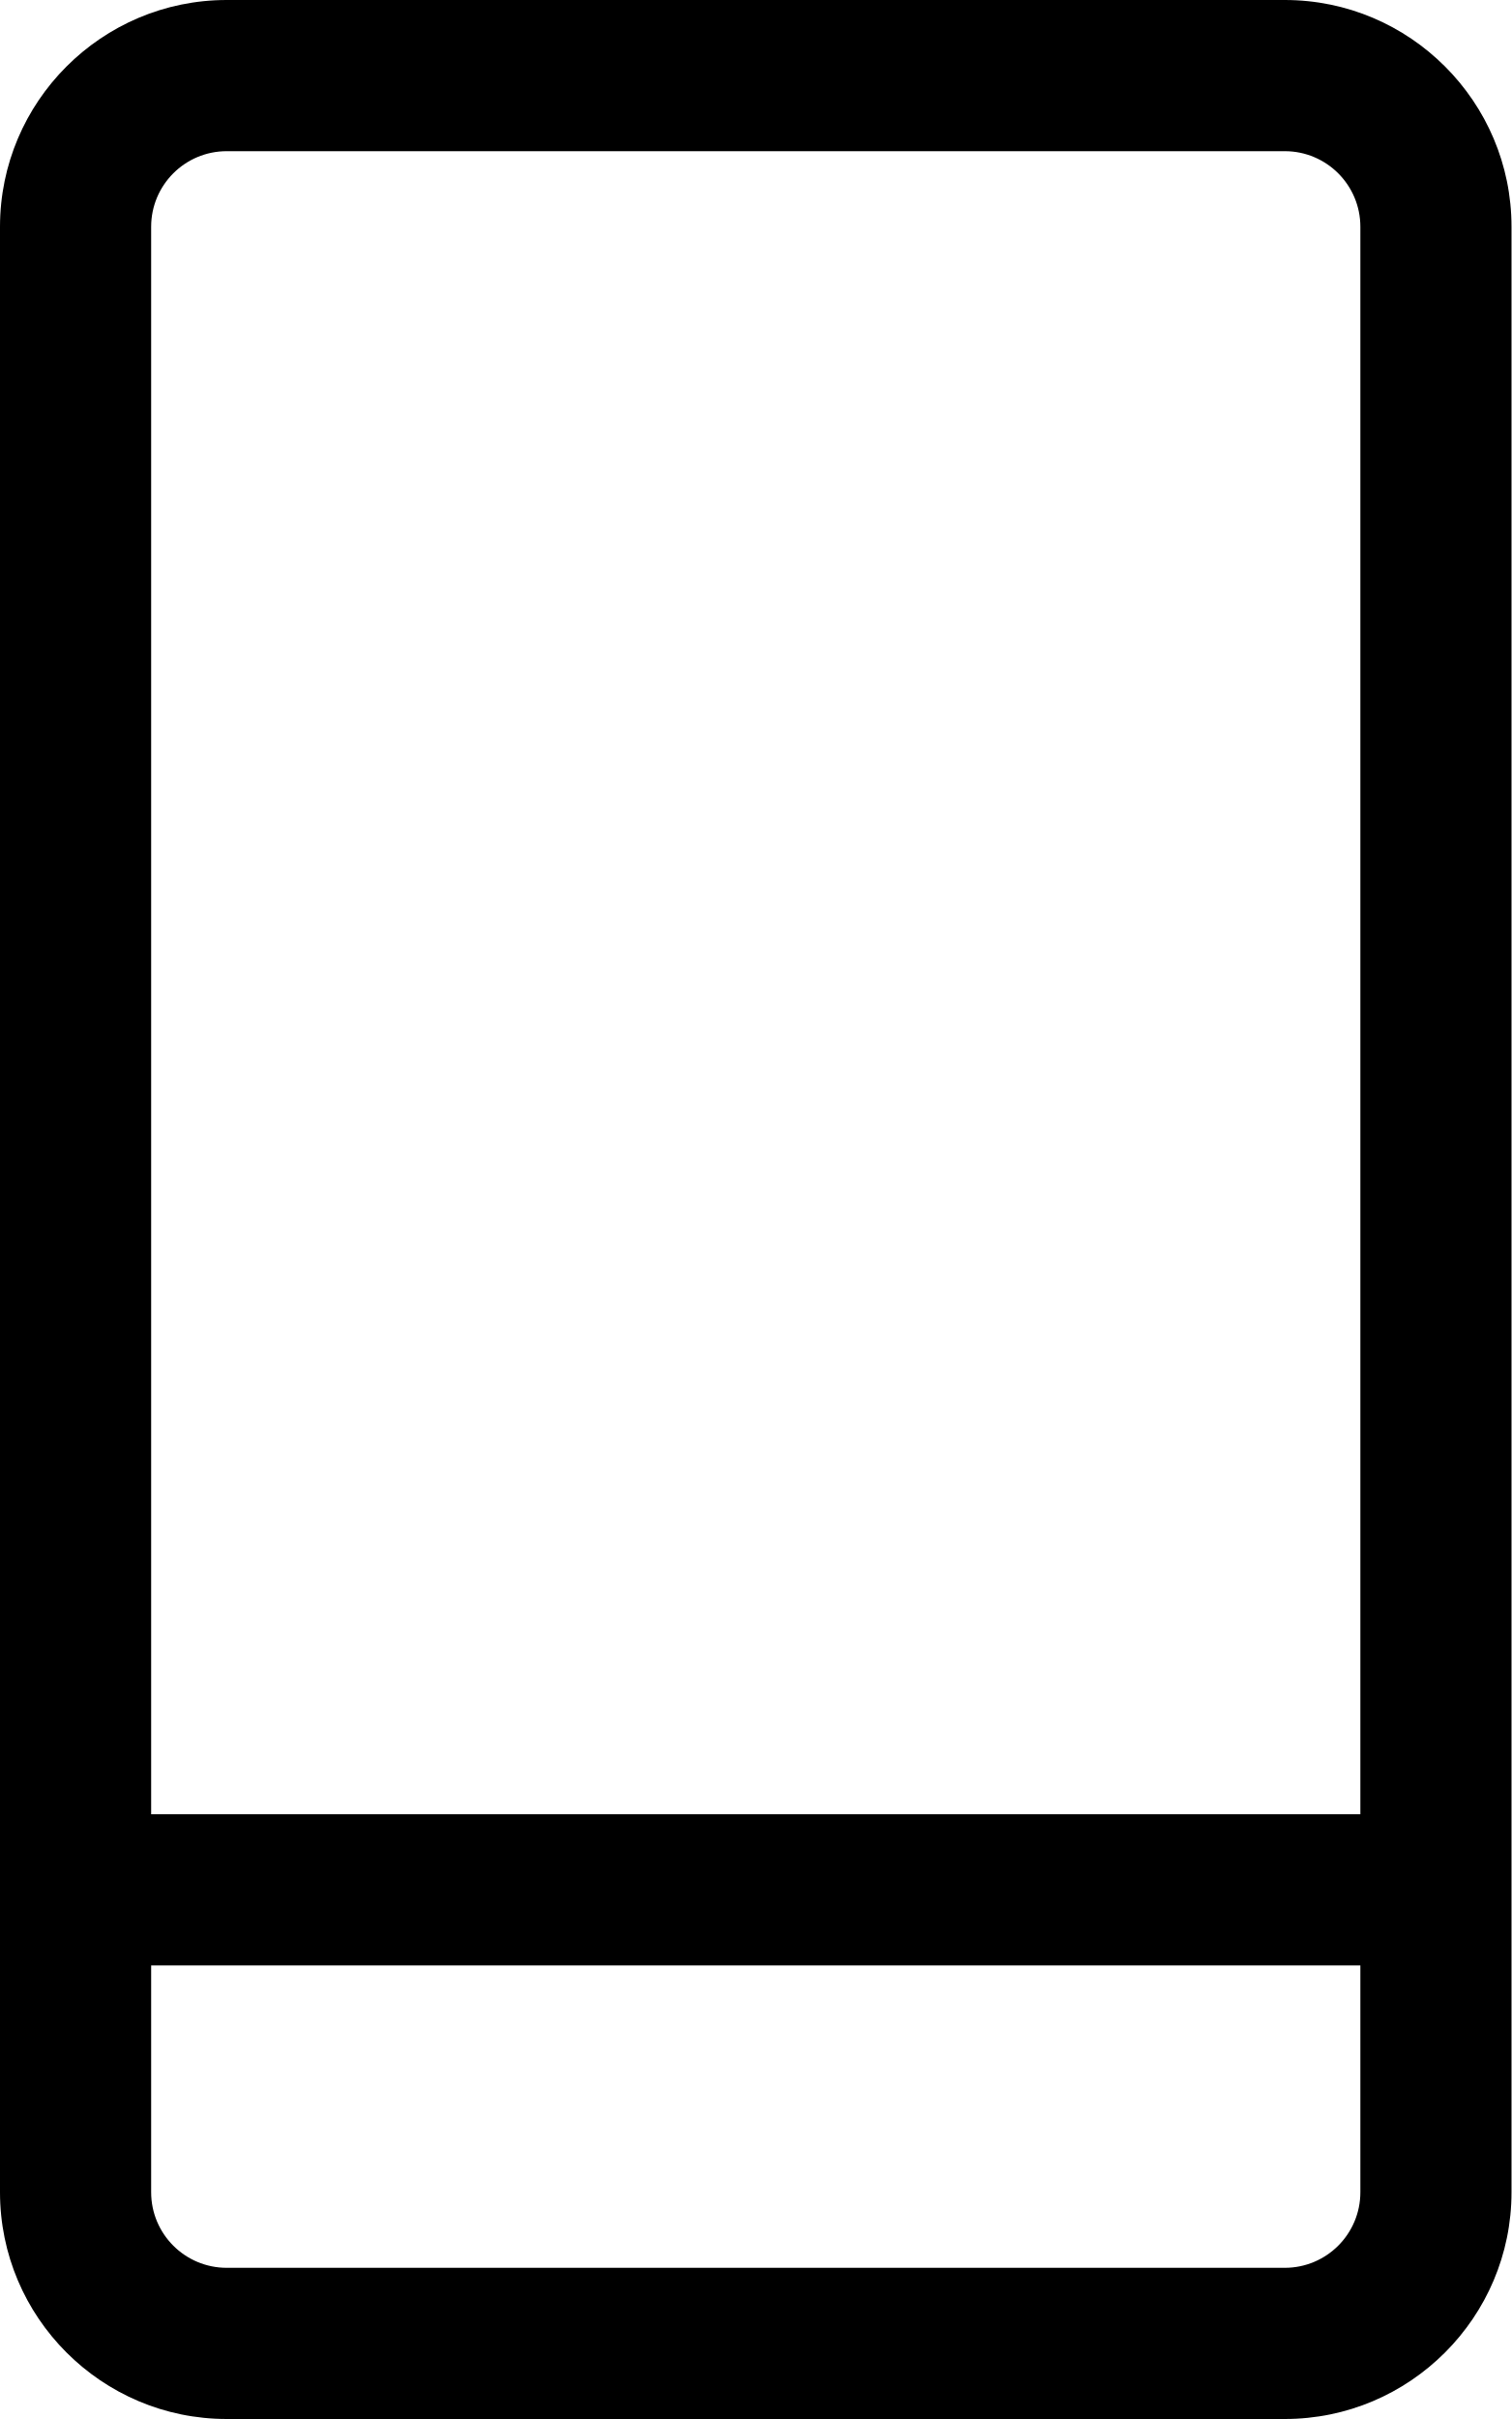
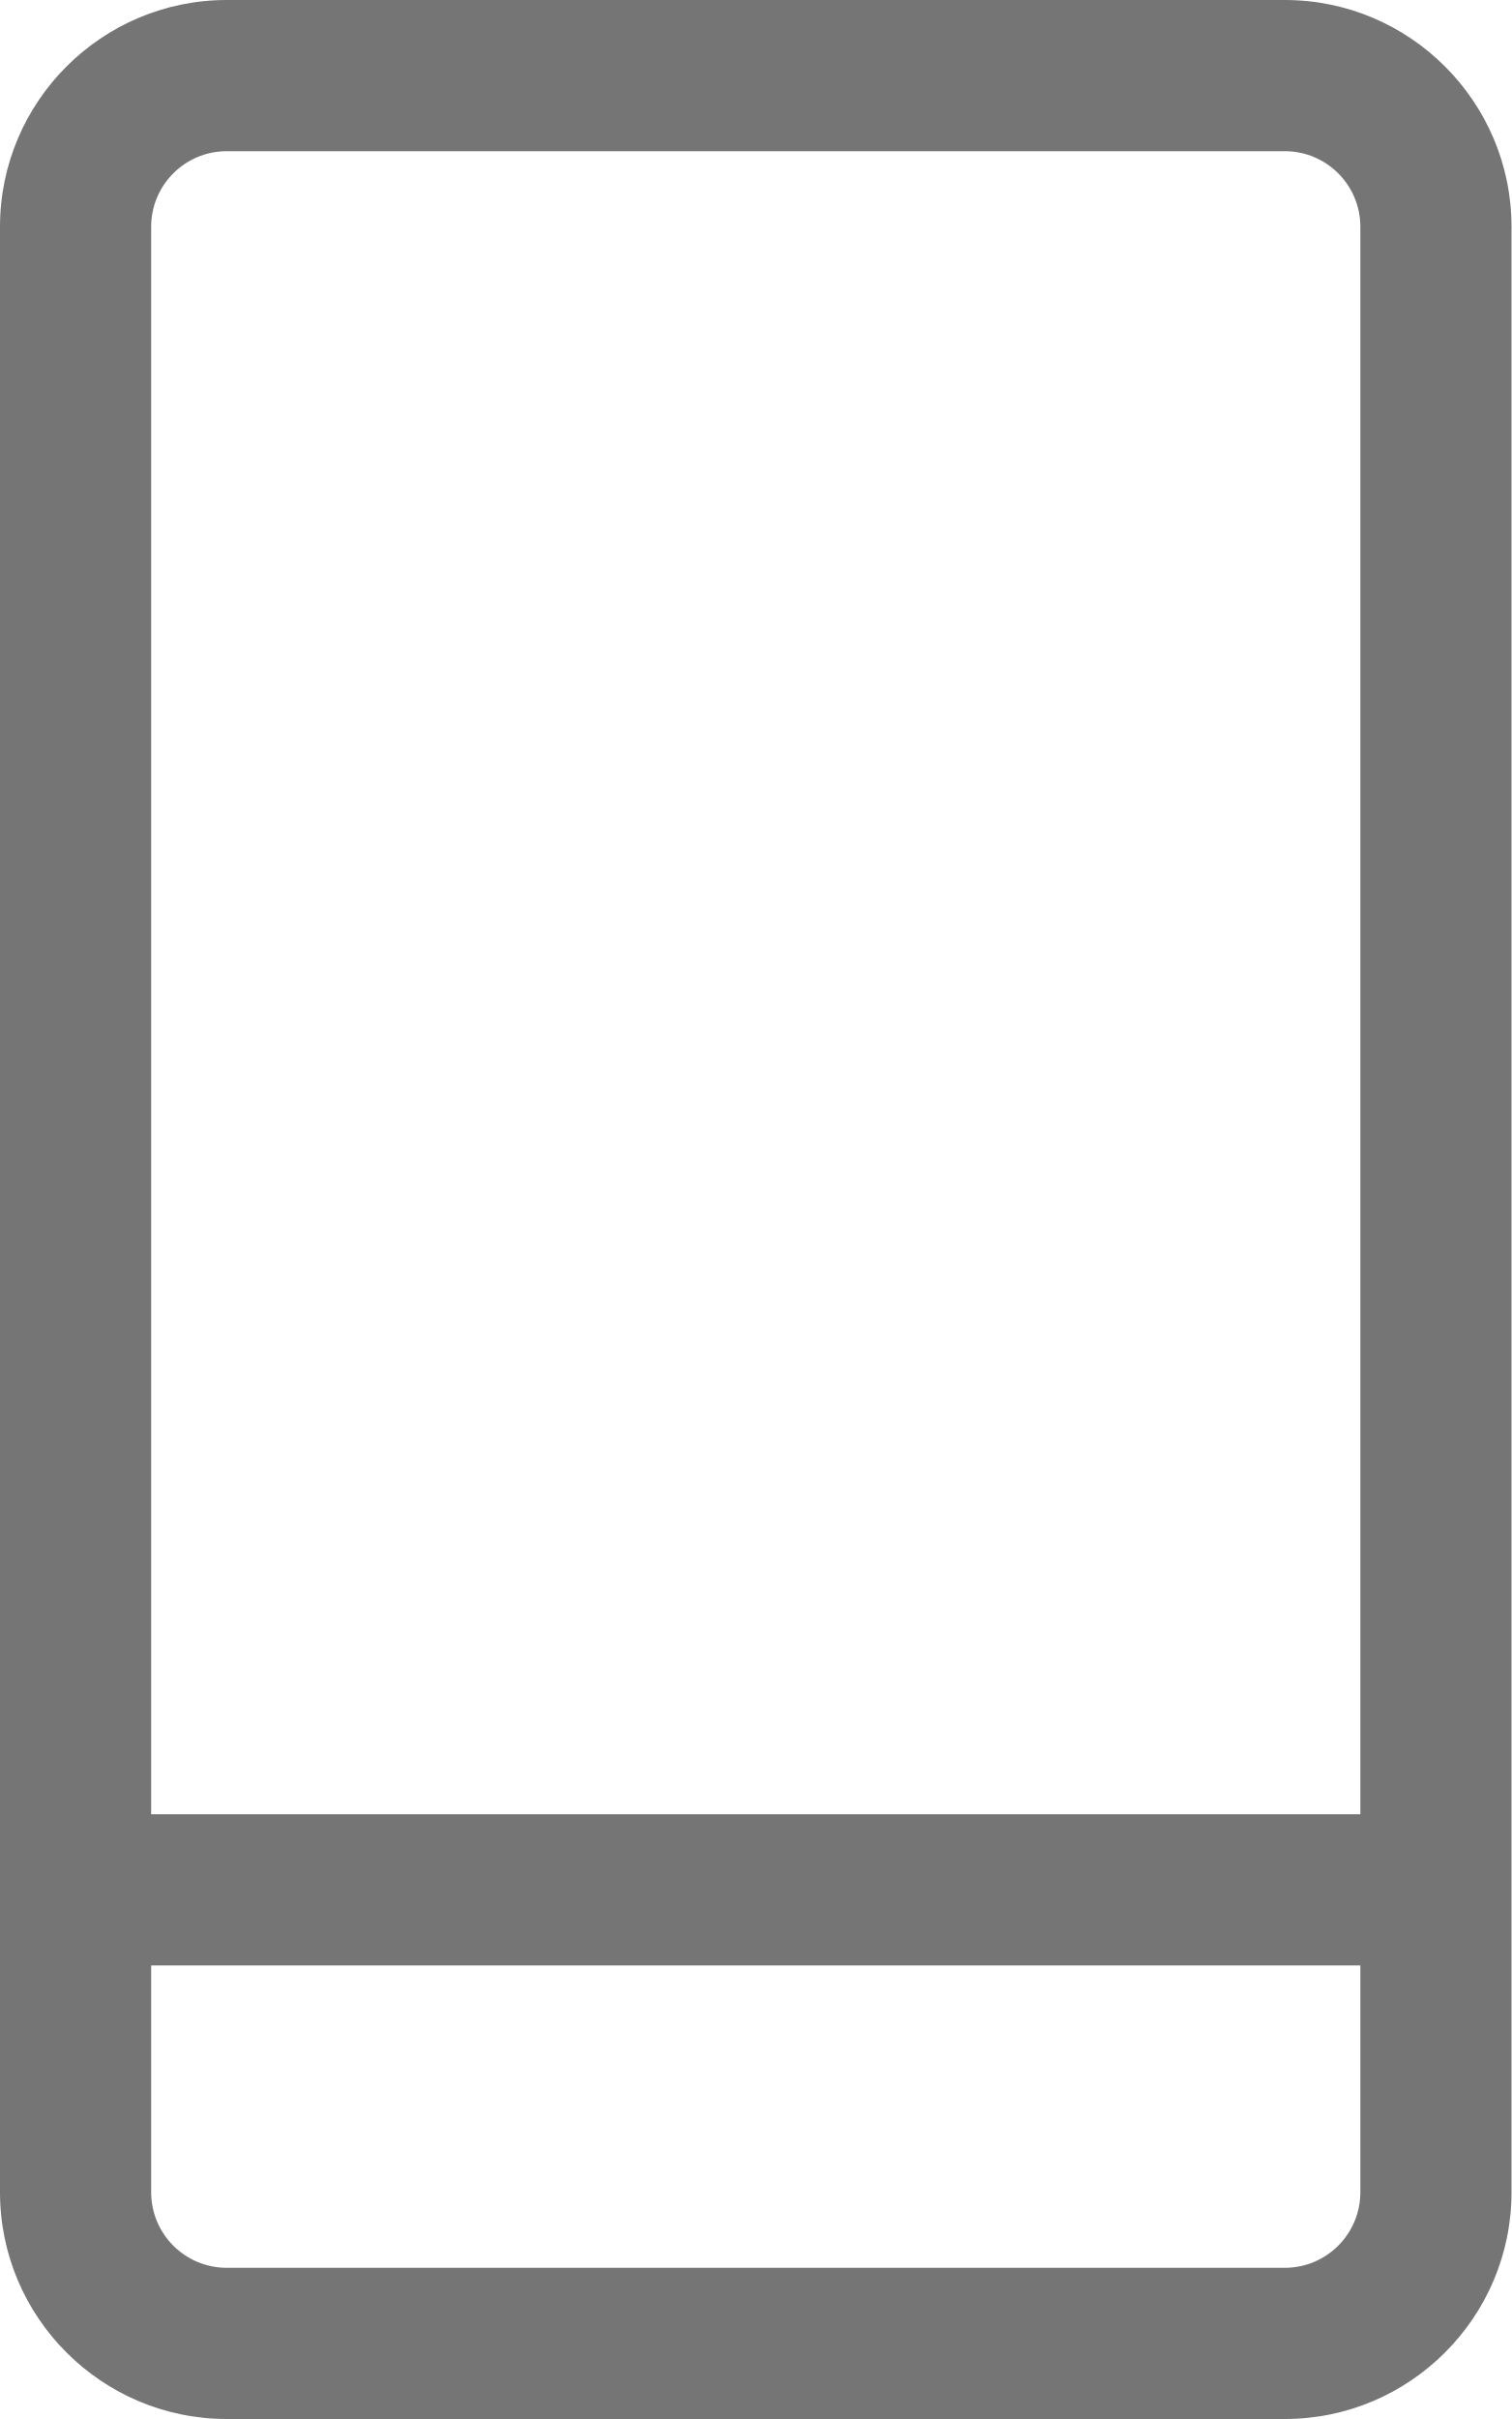
- <svg xmlns="http://www.w3.org/2000/svg" width="20" height="32">
-   <path d="M17 0H3C1.346 0 0 1.346 0 3v26c0 1.654 1.346 3 3 3h14c1.654 0 3-1.346 3-3V3c0-1.654-1.346-3-3-3zM3 2h14a1 1 0 0 1 1 1v21H2V3a1 1 0 0 1 1-1zm14 28H3a1 1 0 0 1-1-1v-3h16v3a1 1 0 0 1-1 1z" />
+ <svg xmlns="http://www.w3.org/2000/svg" version="1.1" width="20" height="32" viewBox="0 0 20 32">
+   <path fill="#757575" d="M17 0h-14c-1.654 0-3 1.346-3 3v26c0 1.654 1.346 3 3 3h14c1.654 0 3-1.346 3-3v-26c0-1.654-1.346-3-3-3zM3 2h14c0.552 0 1 0.448 1 1v0 21h-16v-21c0-0.552 0.448-1 1-1v0zM17 30h-14c-0.552 0-1-0.448-1-1v0-3h16v3c0 0.552-0.448 1-1 1v0z" />
</svg>
